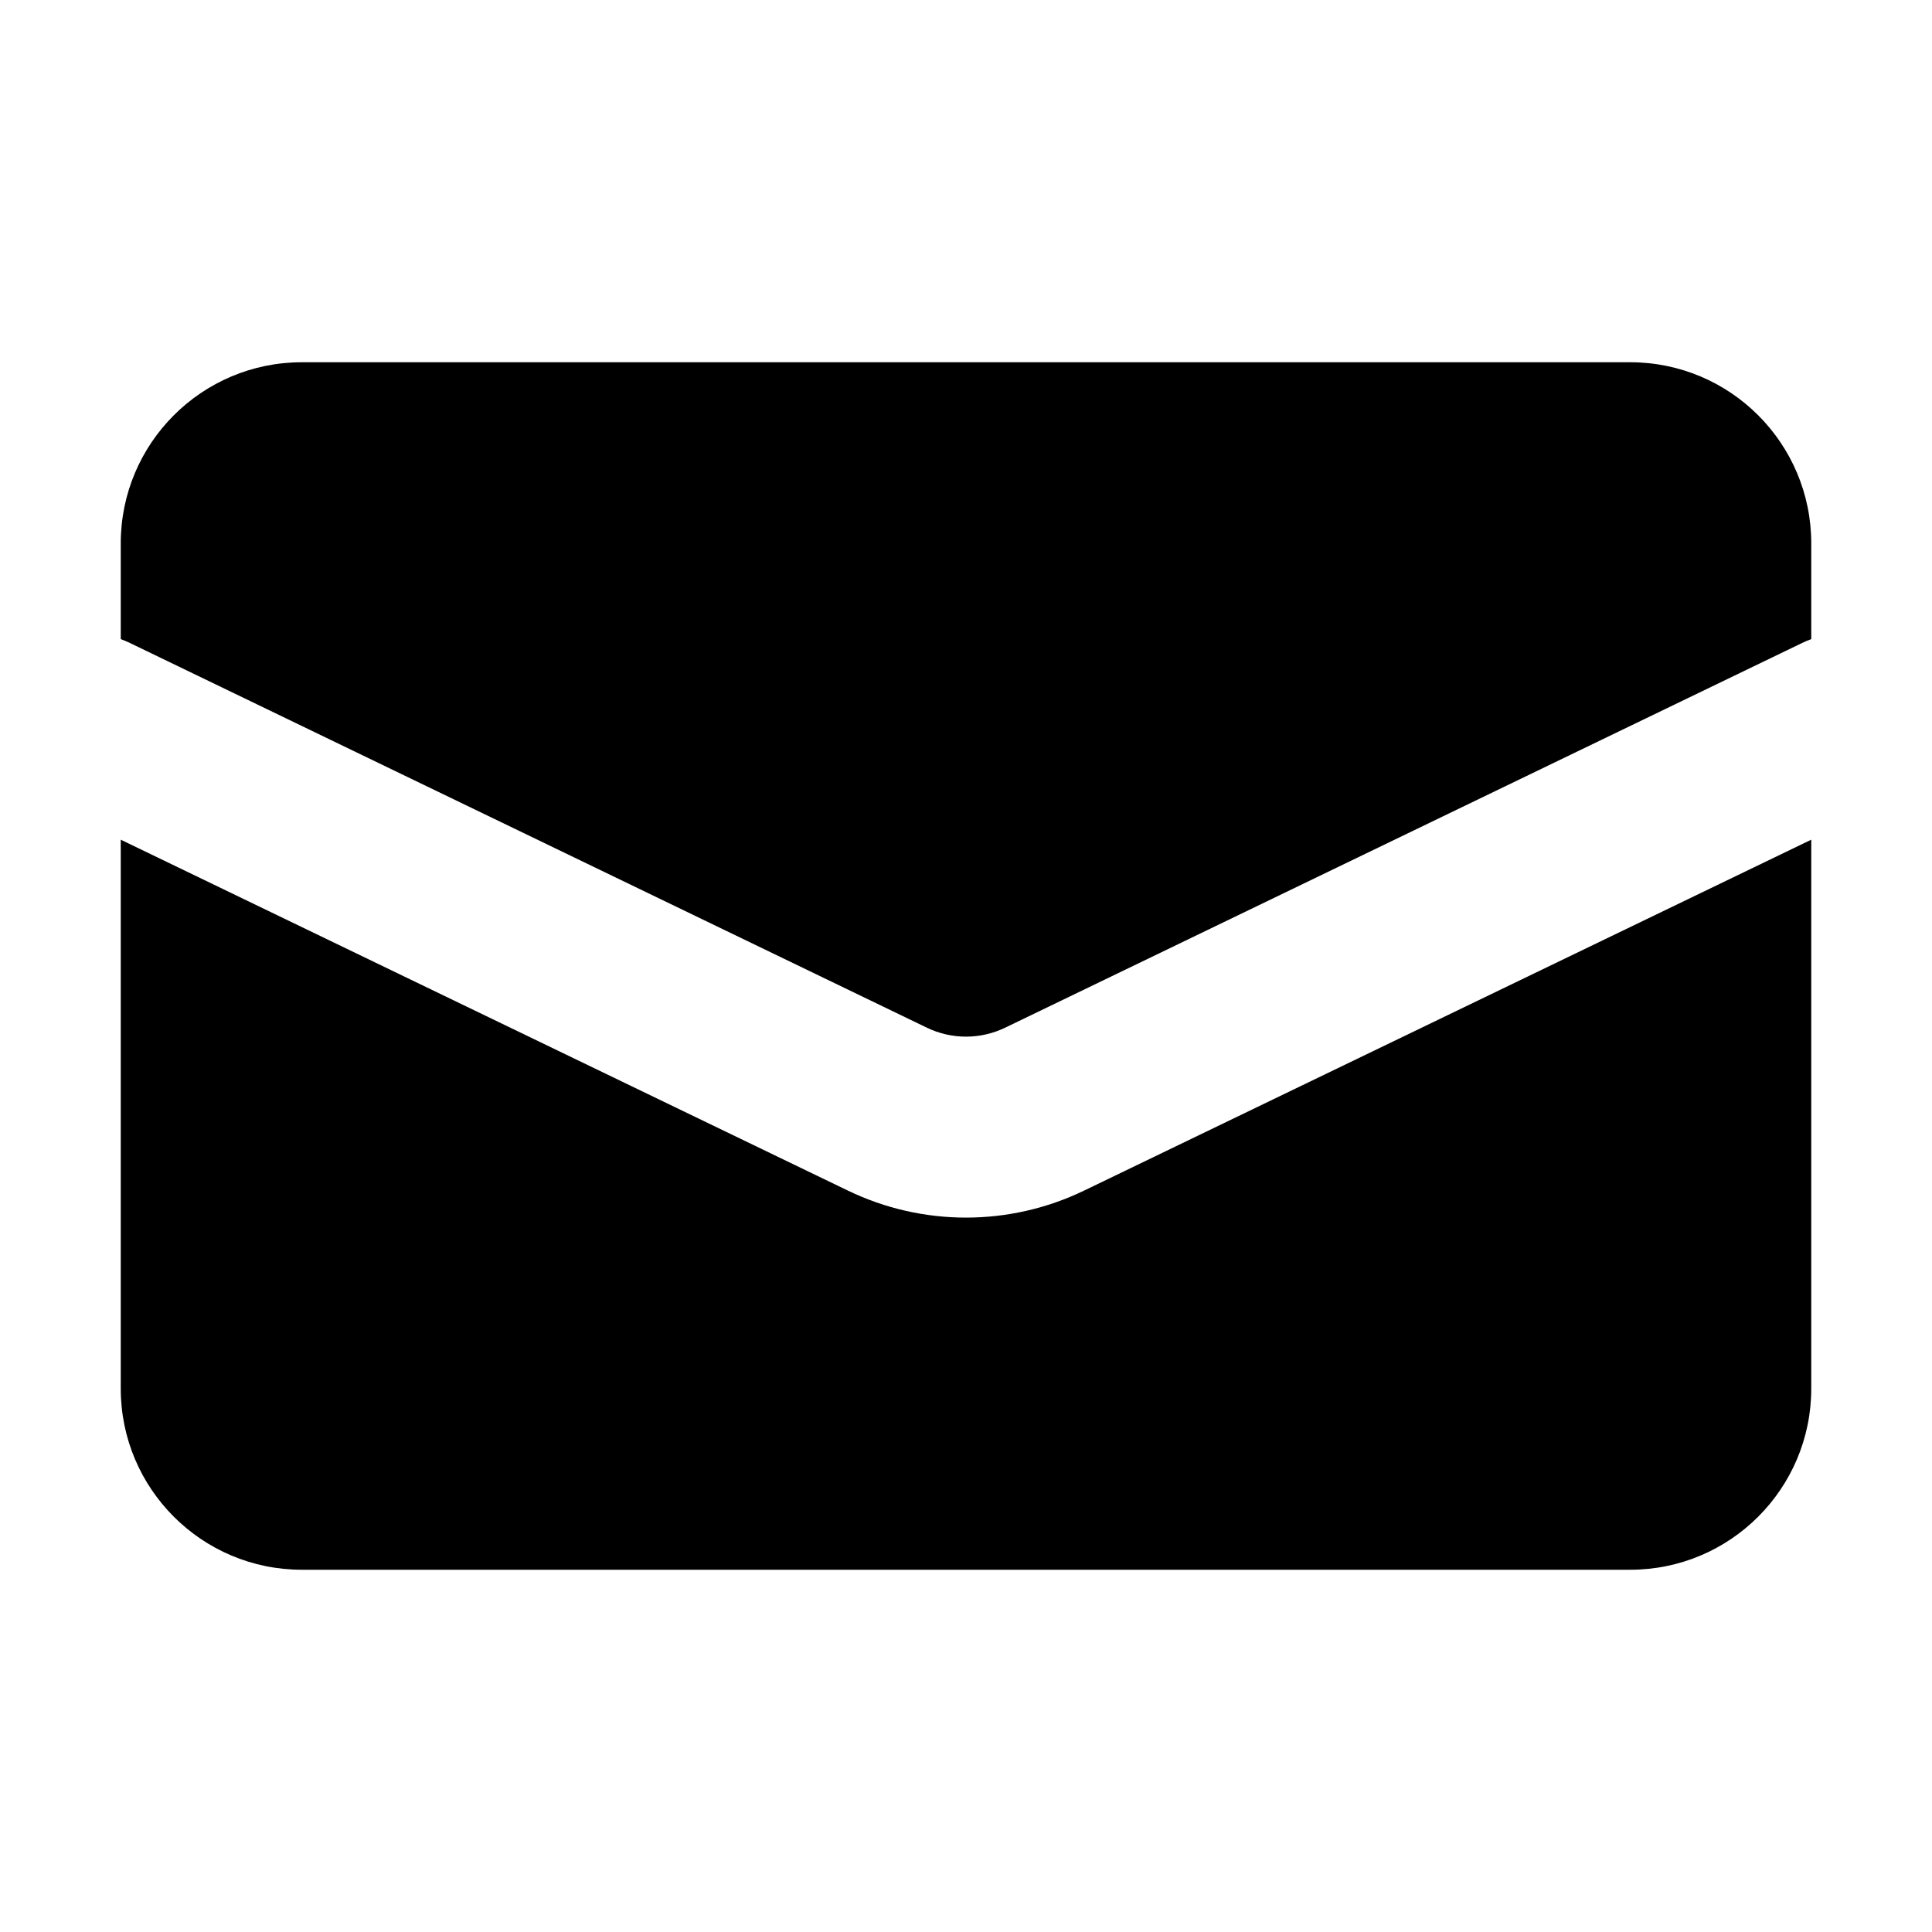
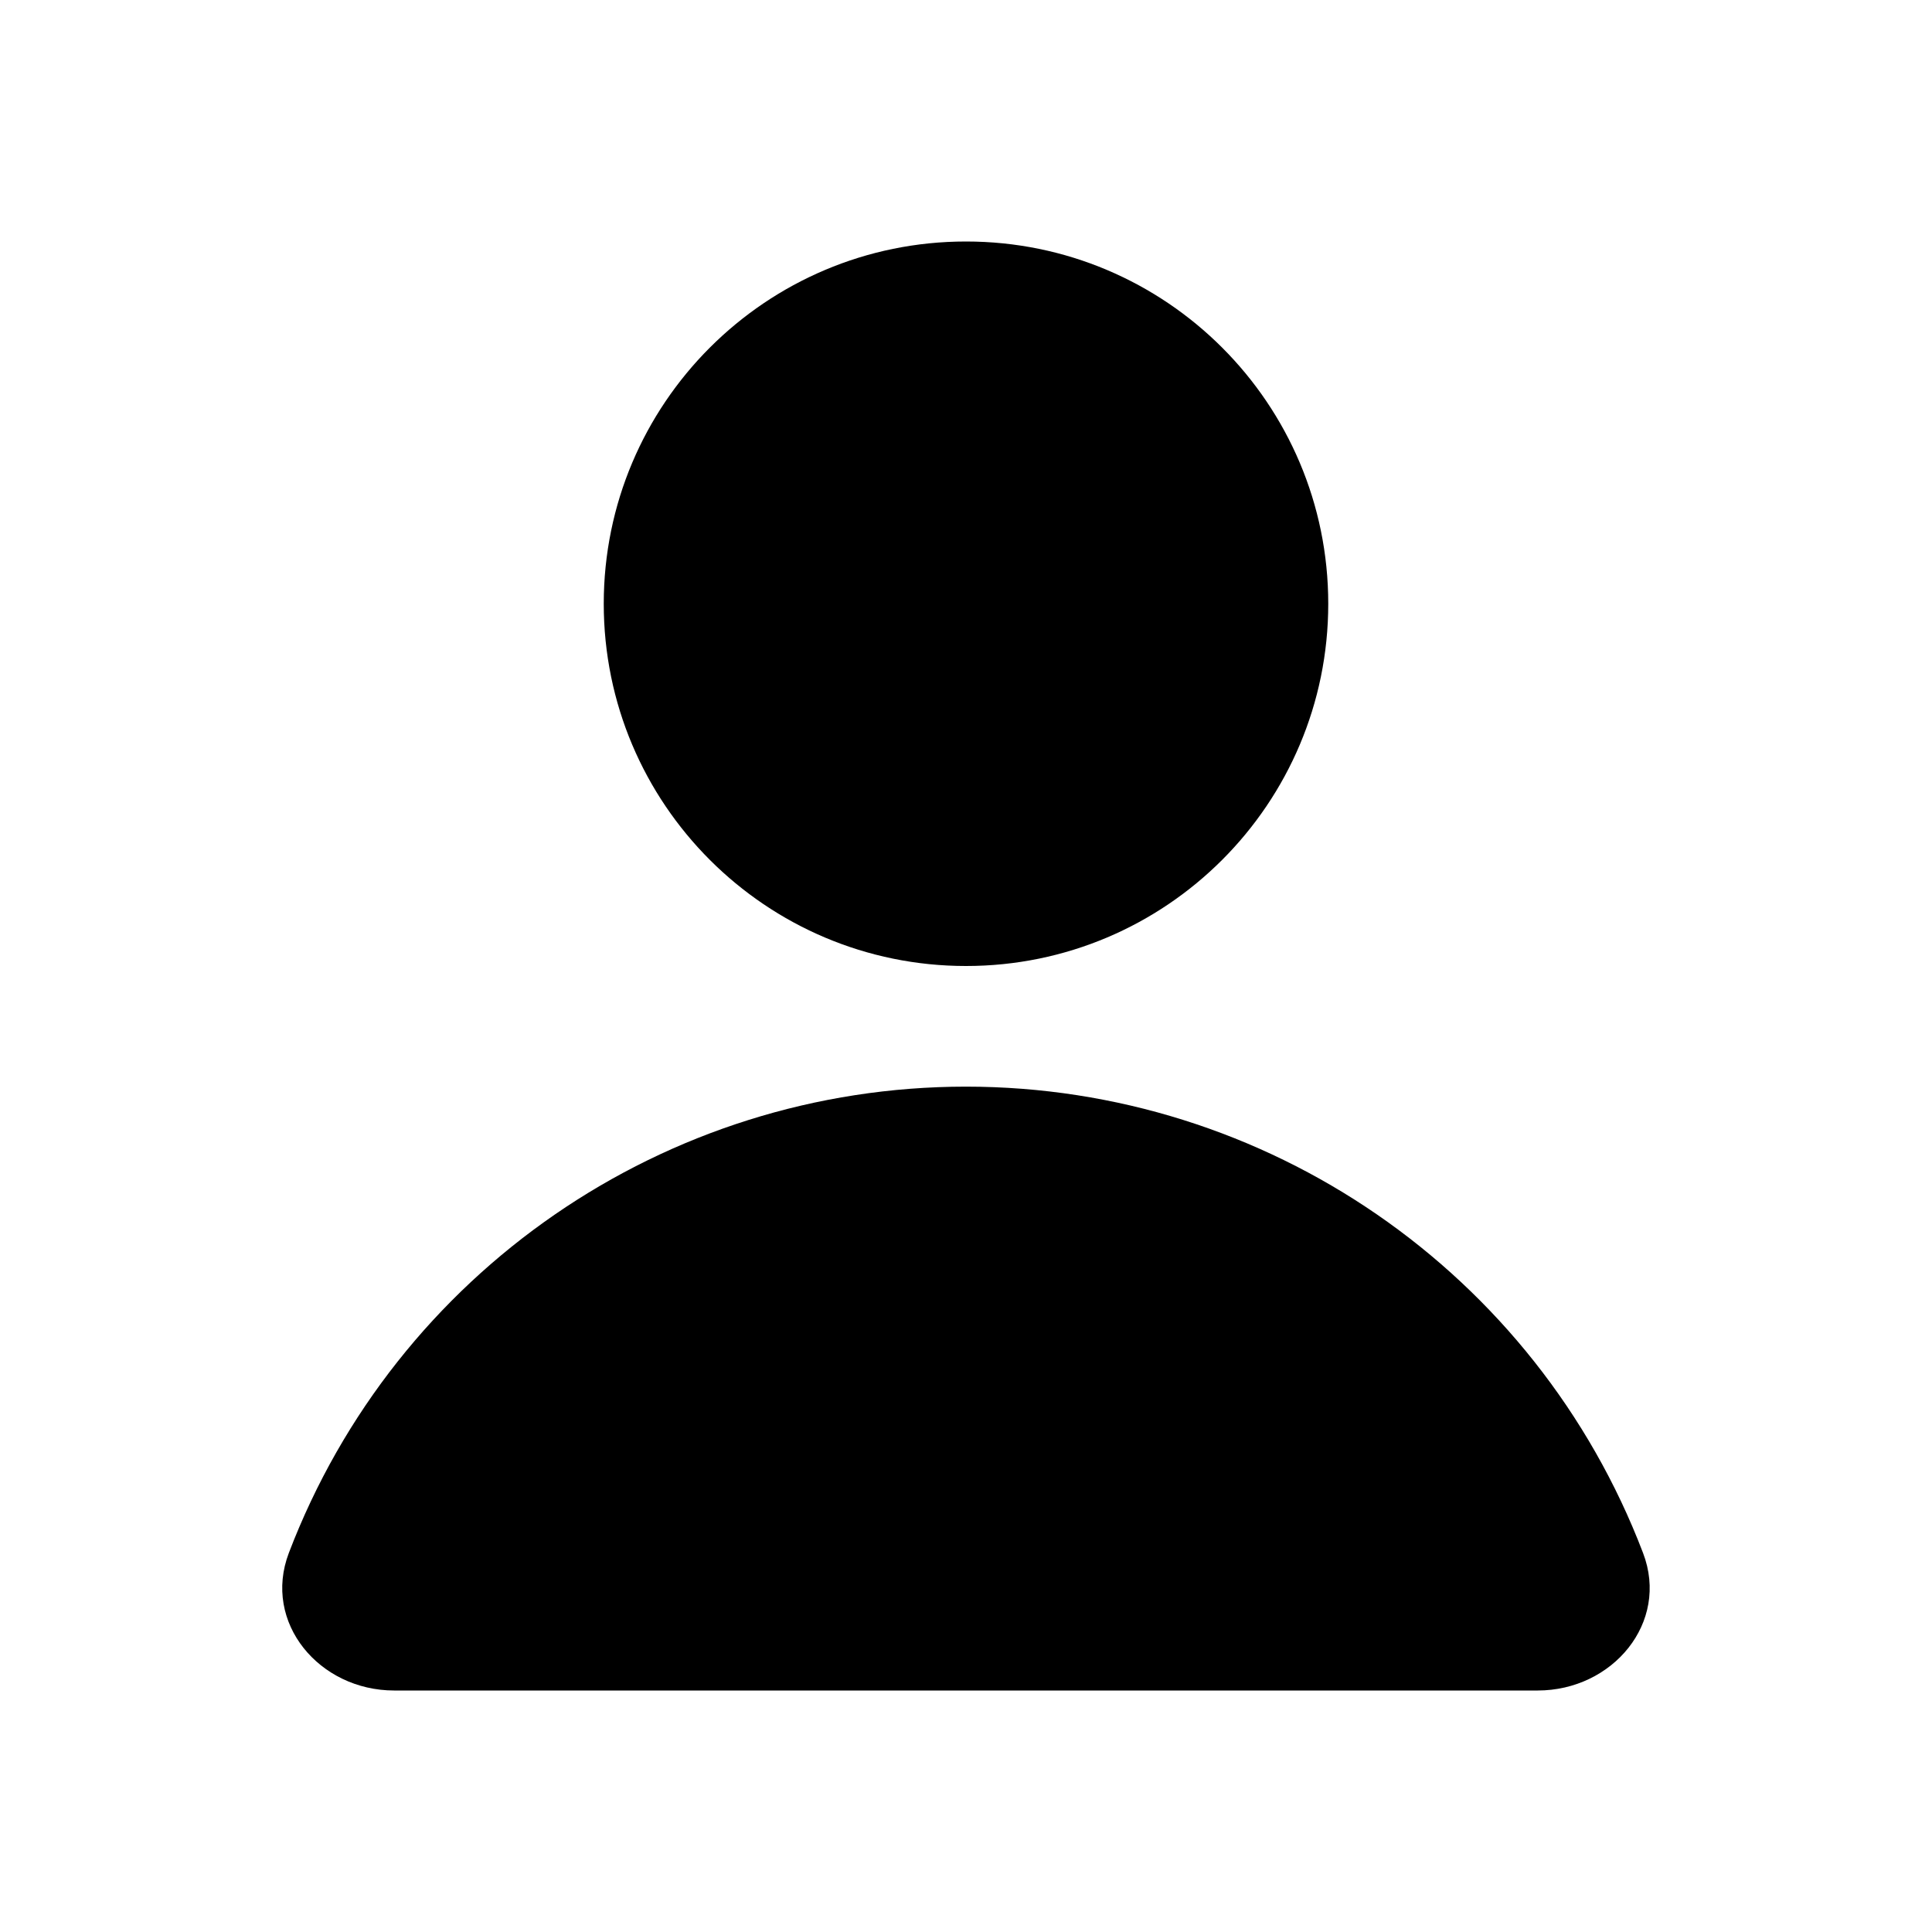
- <svg xmlns="http://www.w3.org/2000/svg" viewBox="0 0 16 16" fill="currentColor" class="h-4 w-4 opacity-70">
-   <path d="M2.5 3A1.5 1.5 0 0 0 1 4.5v.793c.026.009.051.02.076.032L7.674 8.51c.206.1.446.1.652 0l6.598-3.185A.755.755 0 0 1 15 5.293V4.5A1.5 1.5 0 0 0 13.5 3h-11Z" />
-   <path d="M15 6.954 8.978 9.86a2.25 2.25 0 0 1-1.956 0L1 6.954V11.5A1.5 1.5 0 0 0 2.5 13h11a1.5 1.5 0 0 0 1.5-1.5V6.954Z" />
+ <svg xmlns="http://www.w3.org/2000/svg" viewBox="0 0 16 16" fill="currentColor" class="size-4 opacity-70">
+   <path d="M8 8a3 3 0 1 0 0-6 3 3 0 0 0 0 6ZM12.735 14c.618 0 1.093-.561.872-1.139a6.002 6.002 0 0 0-11.215 0c-.22.578.254 1.139.872 1.139h9.47Z" />
</svg>
